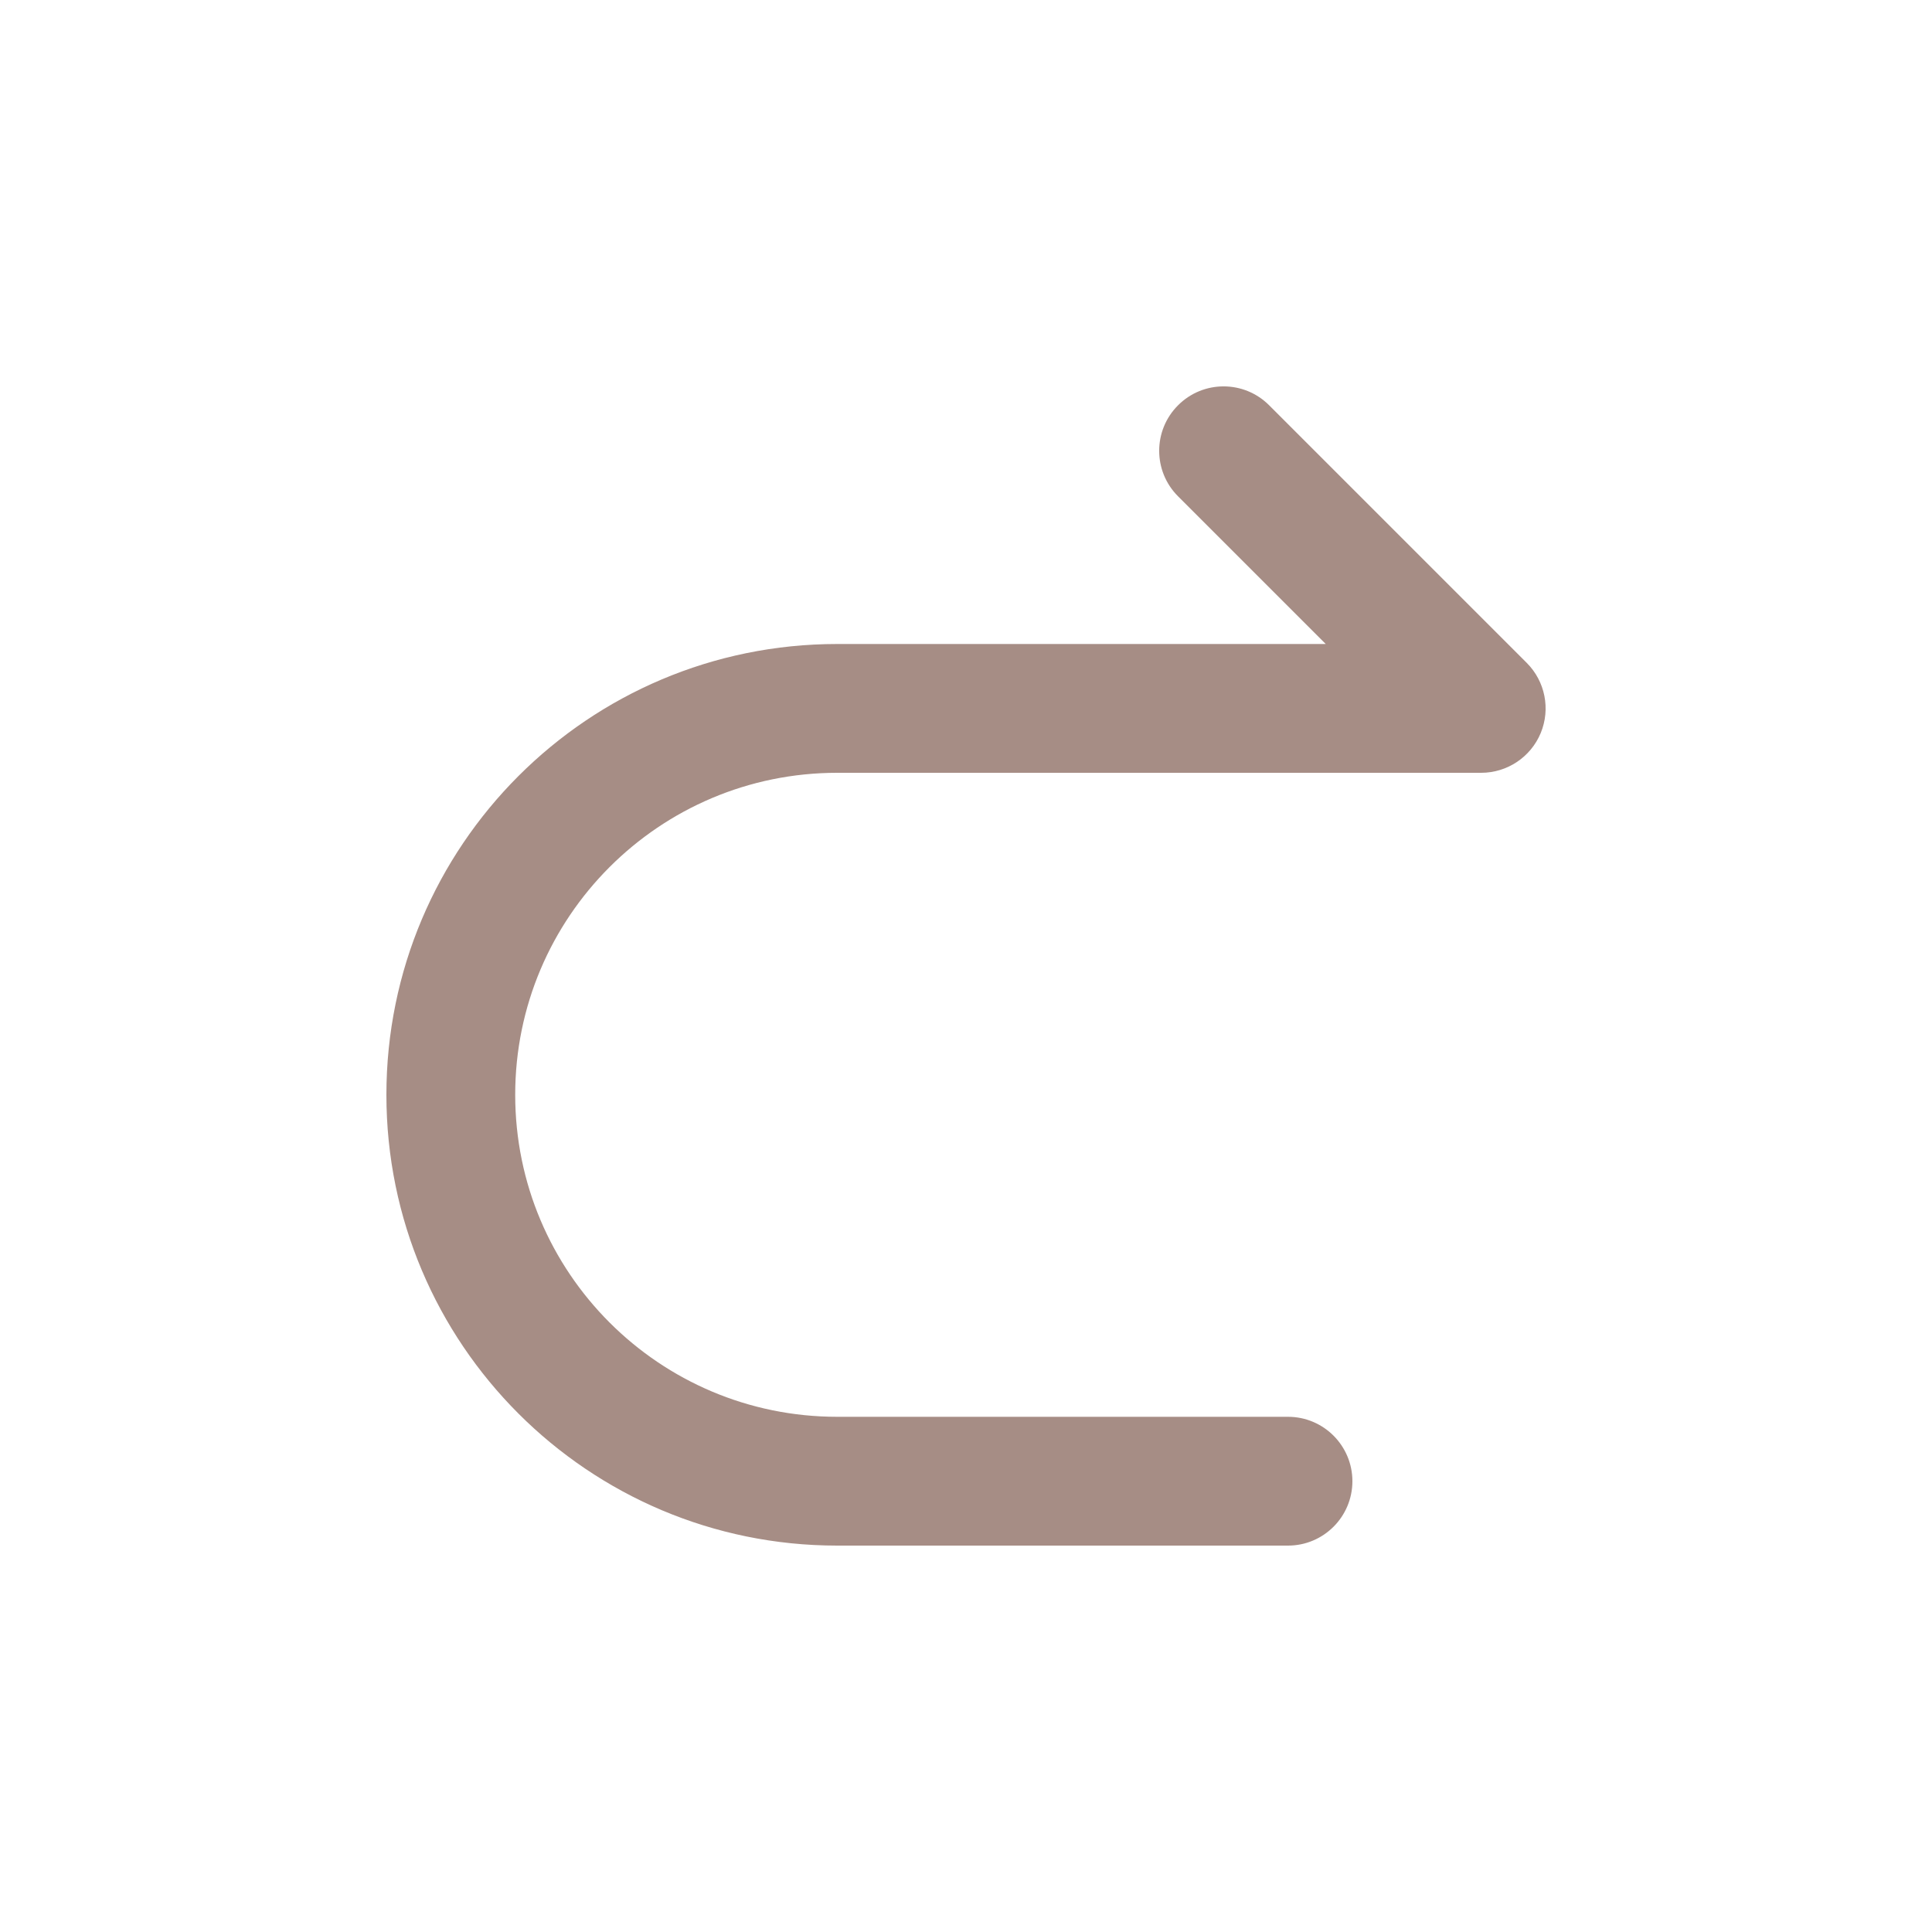
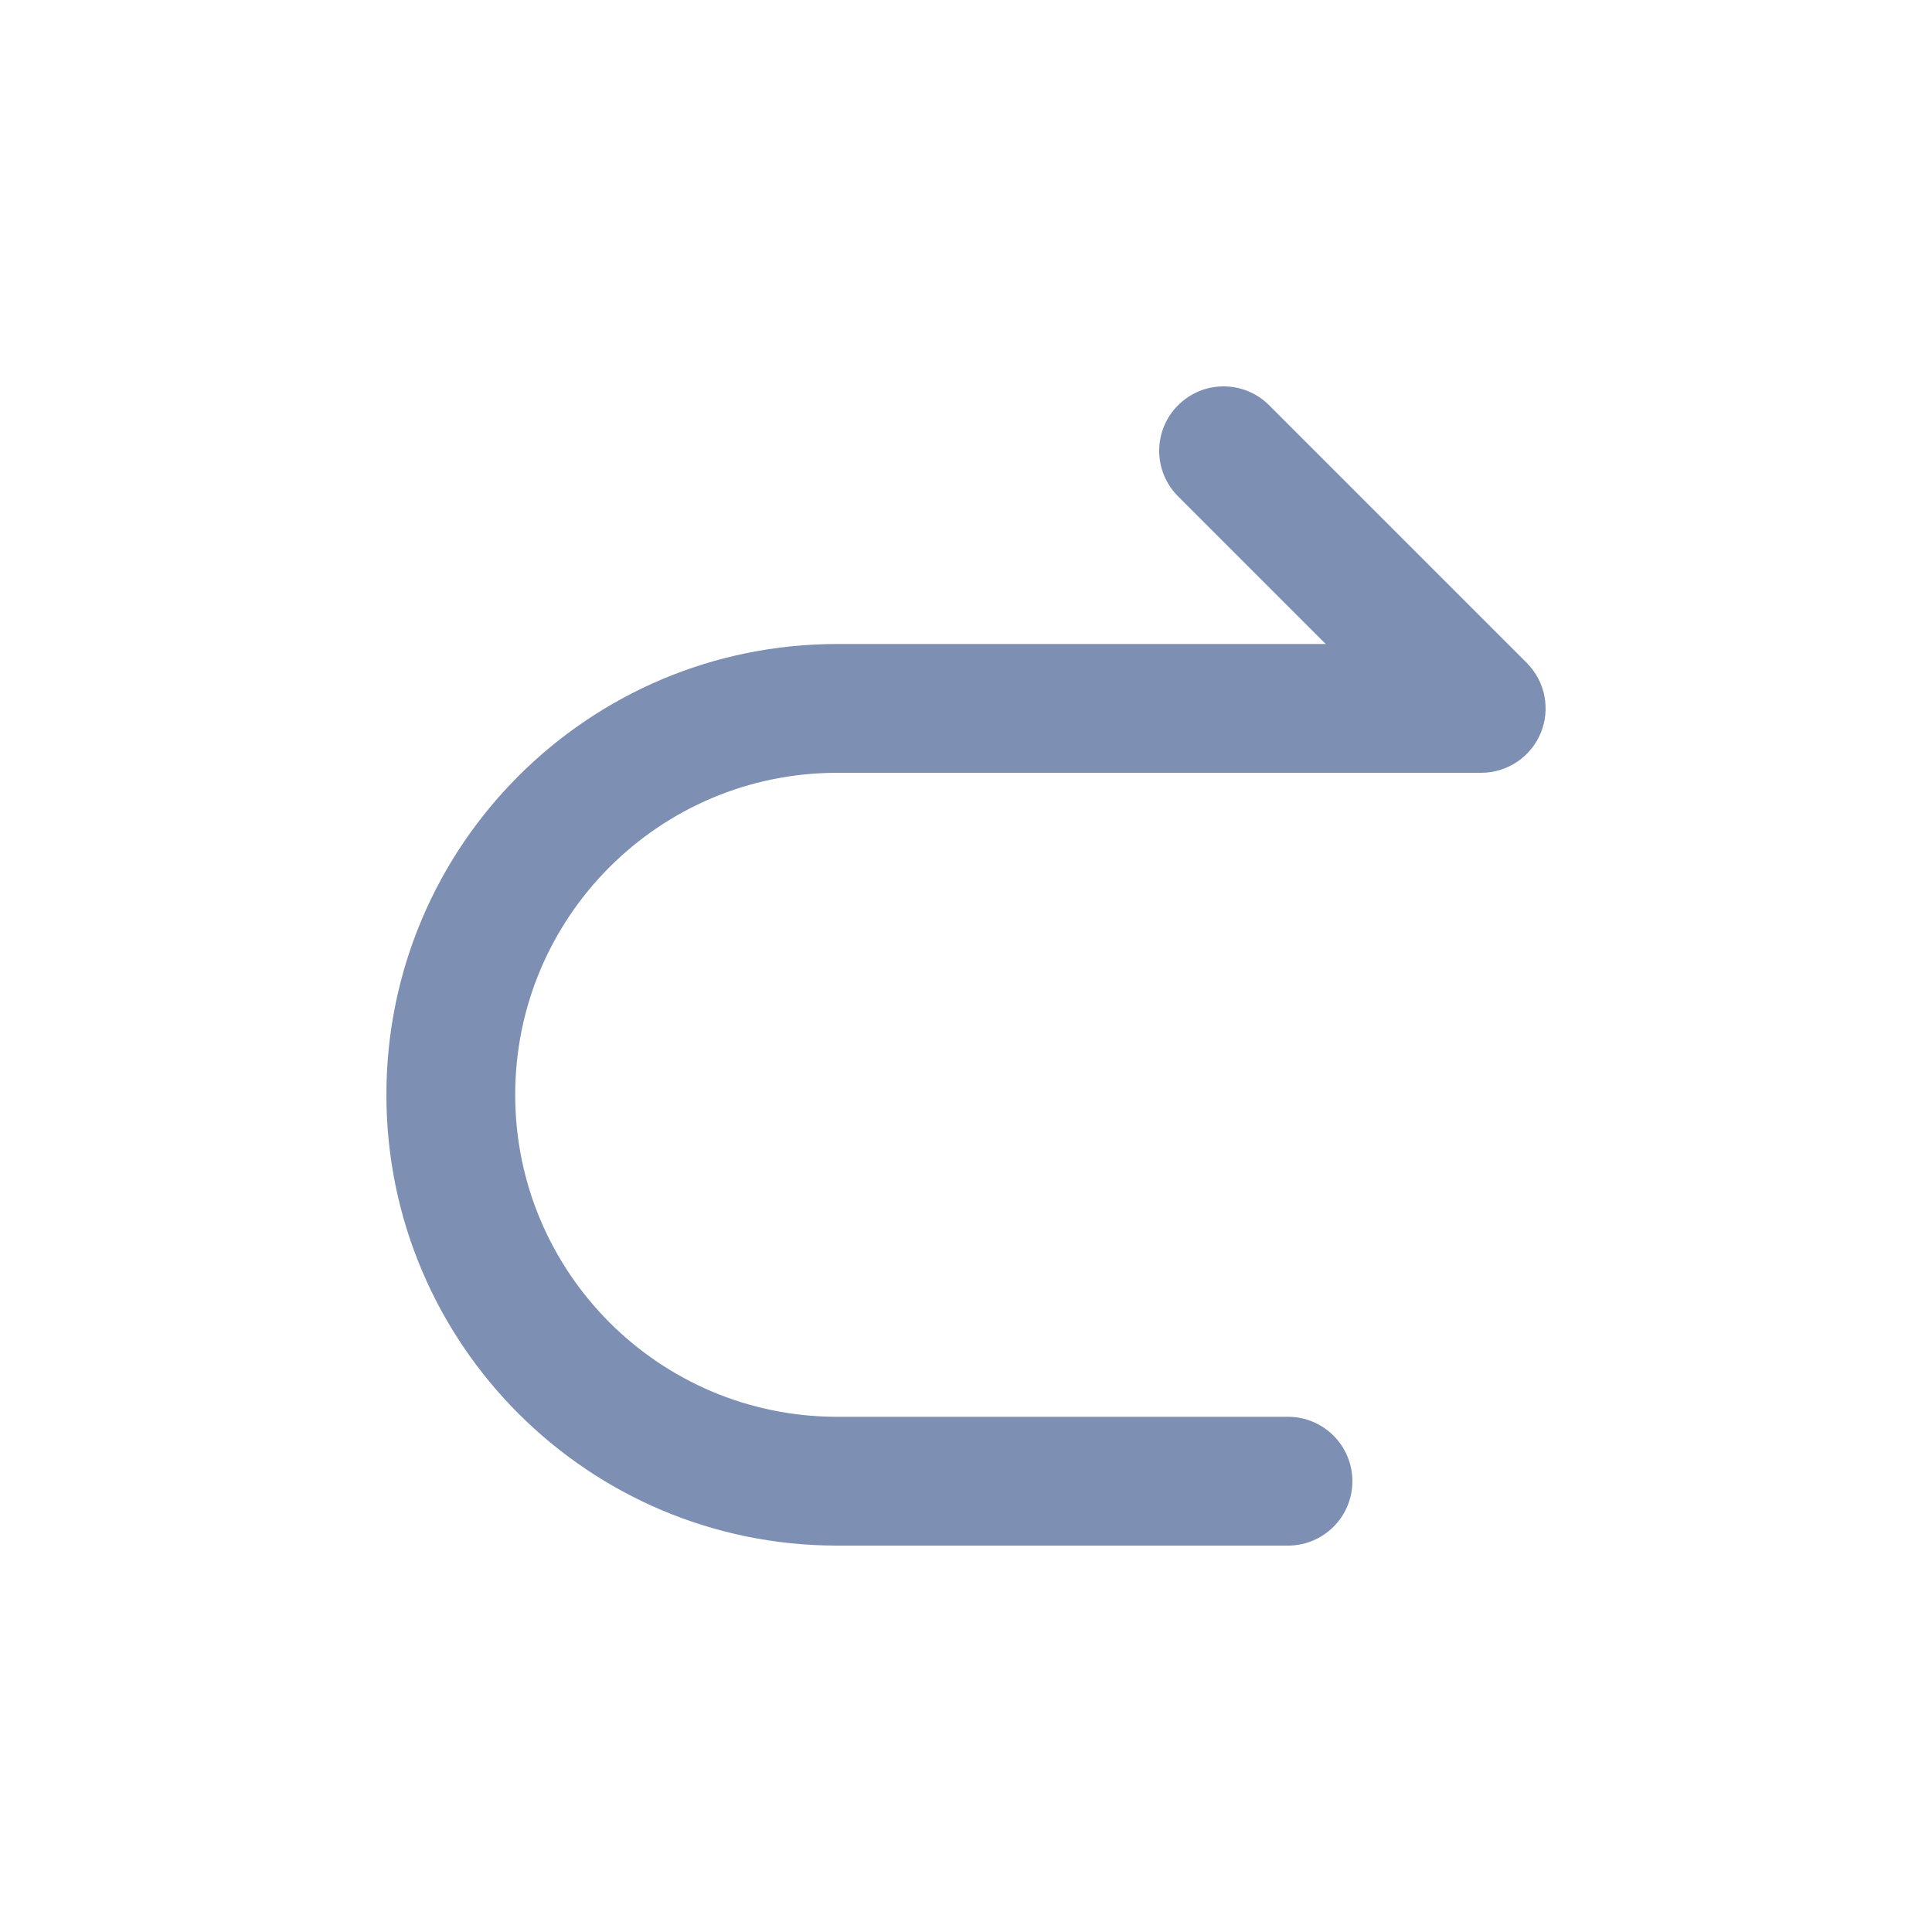
<svg xmlns="http://www.w3.org/2000/svg" xmlns:xlink="http://www.w3.org/1999/xlink" width="30" height="30" viewBox="0 0 30 30" version="1.1">
  <g id="Canvas" transform="translate(-561 -343)">
    <g id="repost">
      <g id="Ellipse 5 (Stroke)">
-         <use xlink:href="#path0_fill" transform="translate(567 349)" fill="#a68d85" />
+         <use xlink:href="#path0_fill" transform="translate(567 349)" fill="#7D8FB2" />
      </g>
    </g>
  </g>
  <defs>
    <path id="path0_fill" fill-rule="evenodd" d="M 12.293 0.293C 12.683 -0.098 13.317 -0.098 13.707 0.293L 17.707 4.293C 17.993 4.579 18.079 5.009 17.924 5.383C 17.769 5.756 17.404 6 17 6L 7 6C 4.239 6 2 8.239 2 11C 2 13.761 4.239 16 7 16L 14 16C 14.552 16 15 16.448 15 17C 15 17.552 14.552 18 14 18L 7 18C 3.134 18 0 14.866 0 11C 0 7.134 3.134 4 7 4L 14.586 4L 12.293 1.707C 11.902 1.317 11.902 0.683 12.293 0.293Z" />
  </defs>
</svg>
